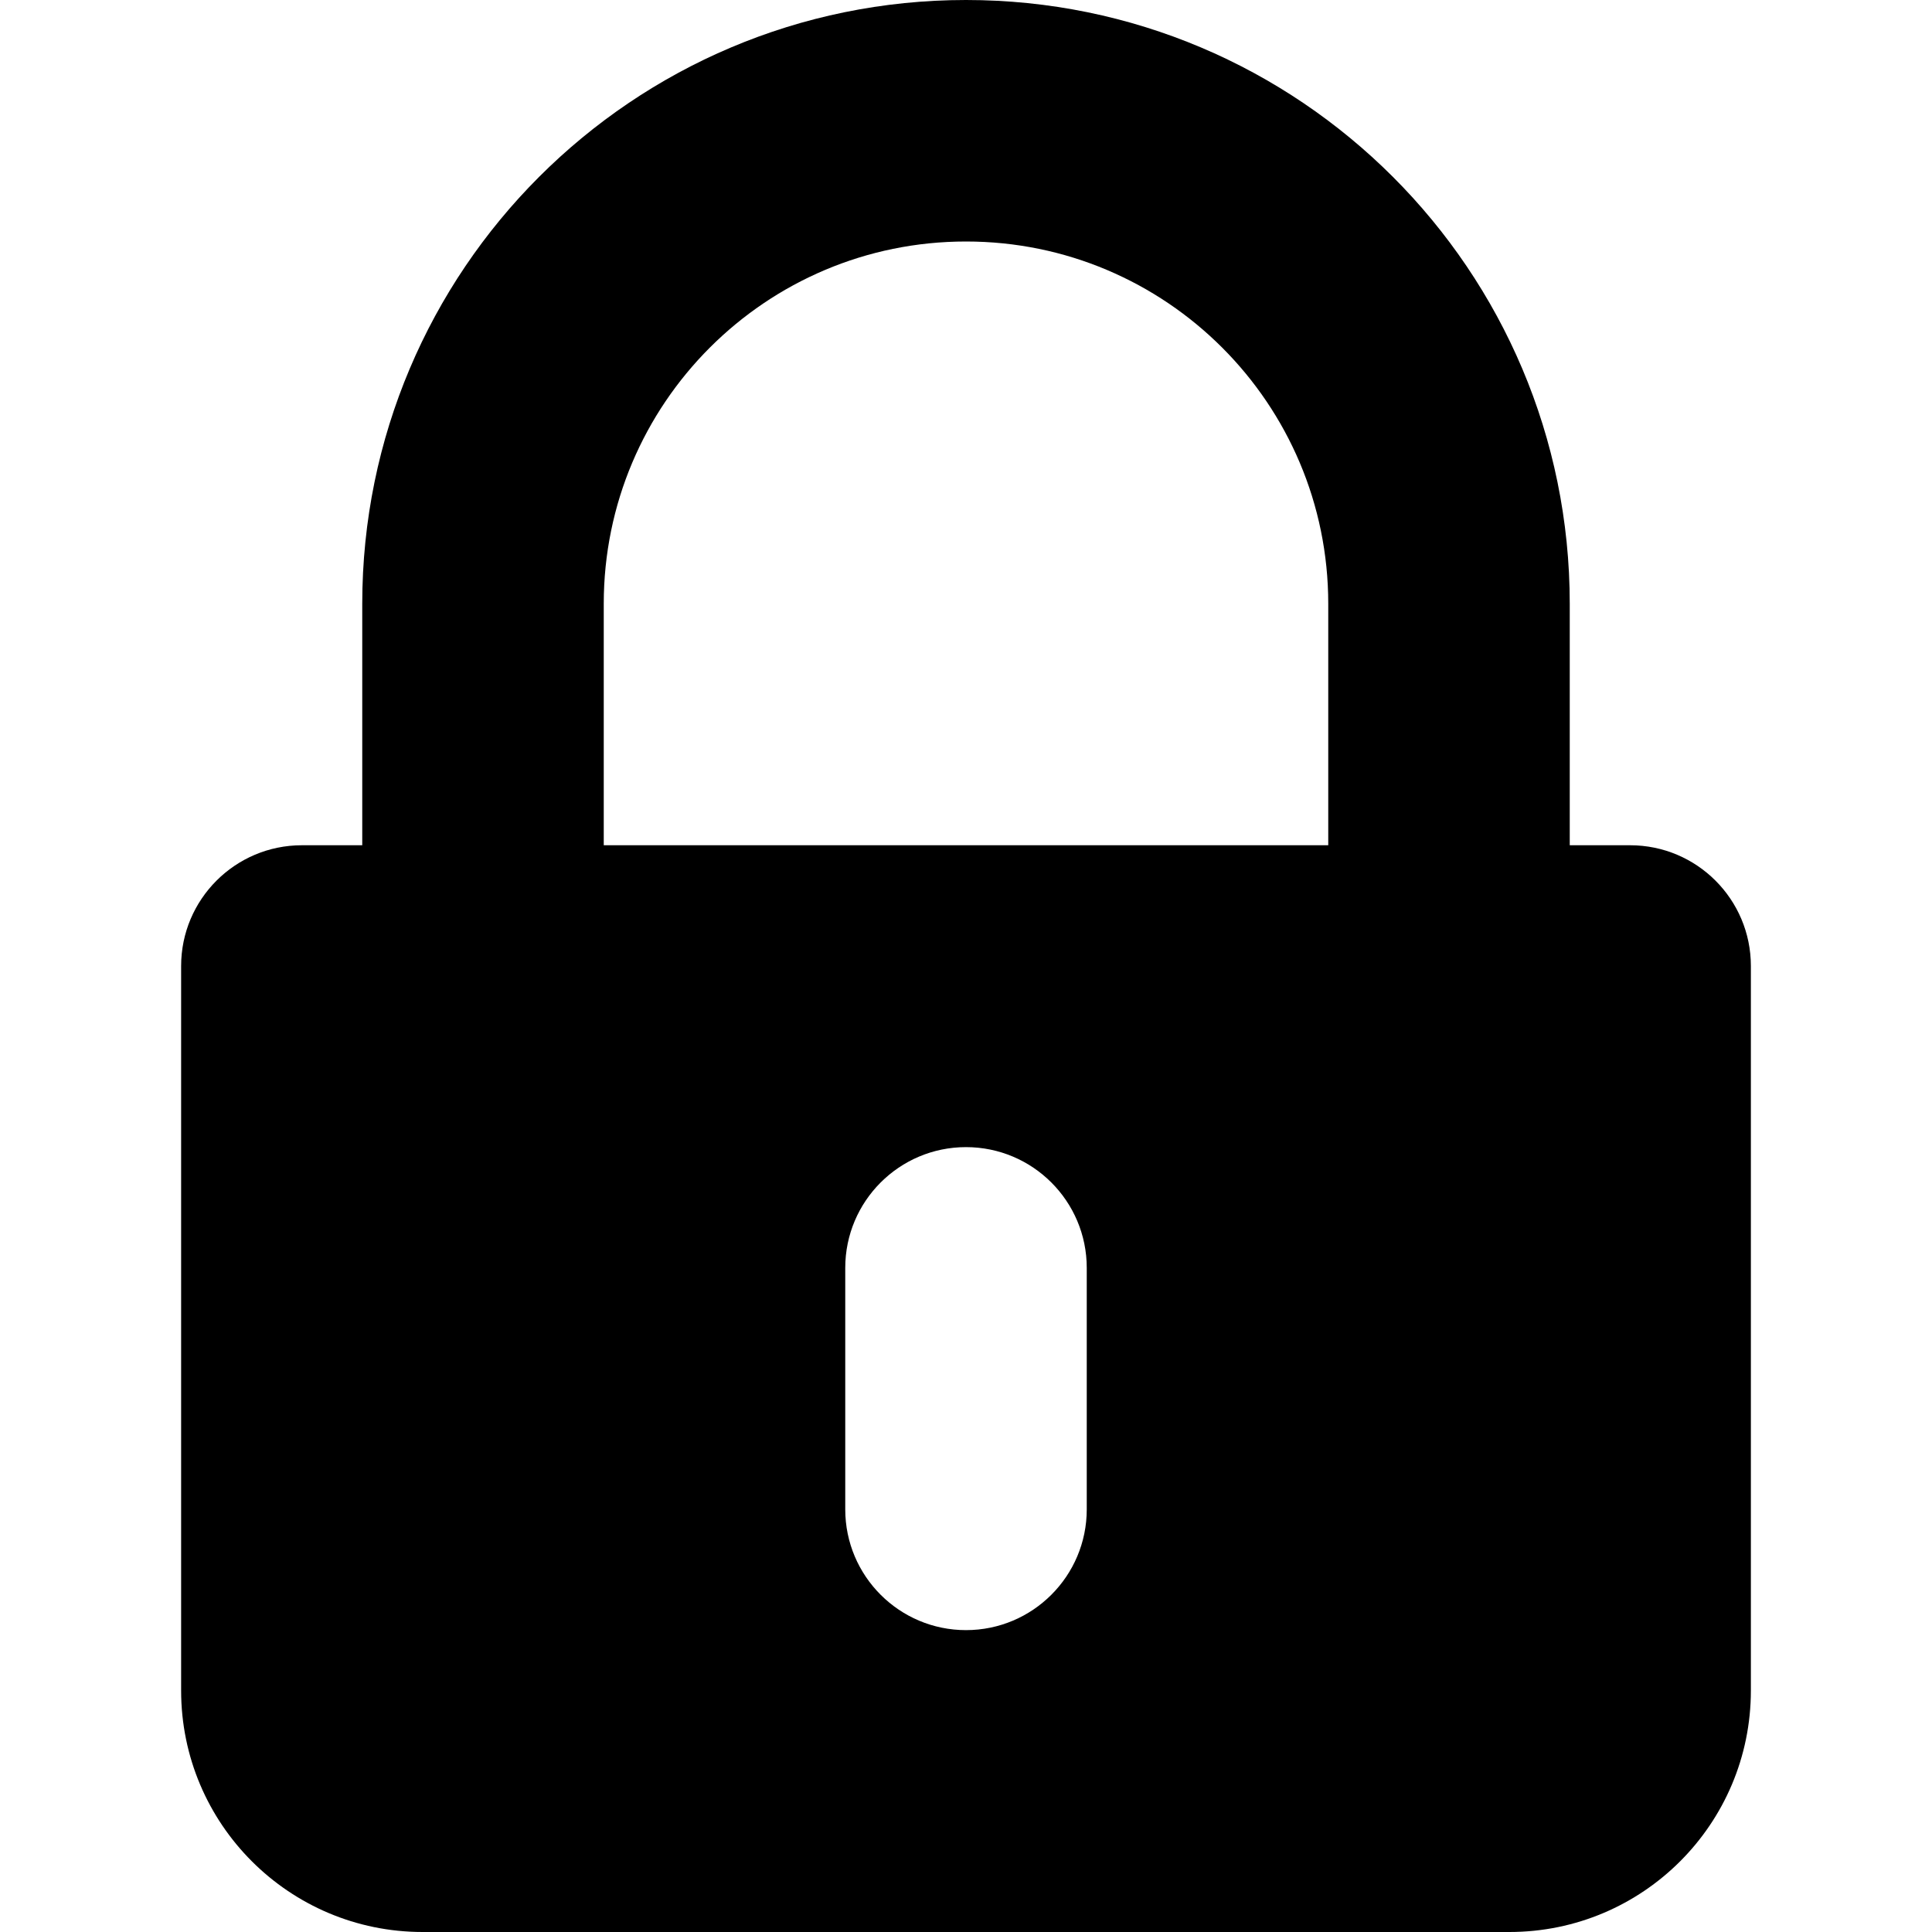
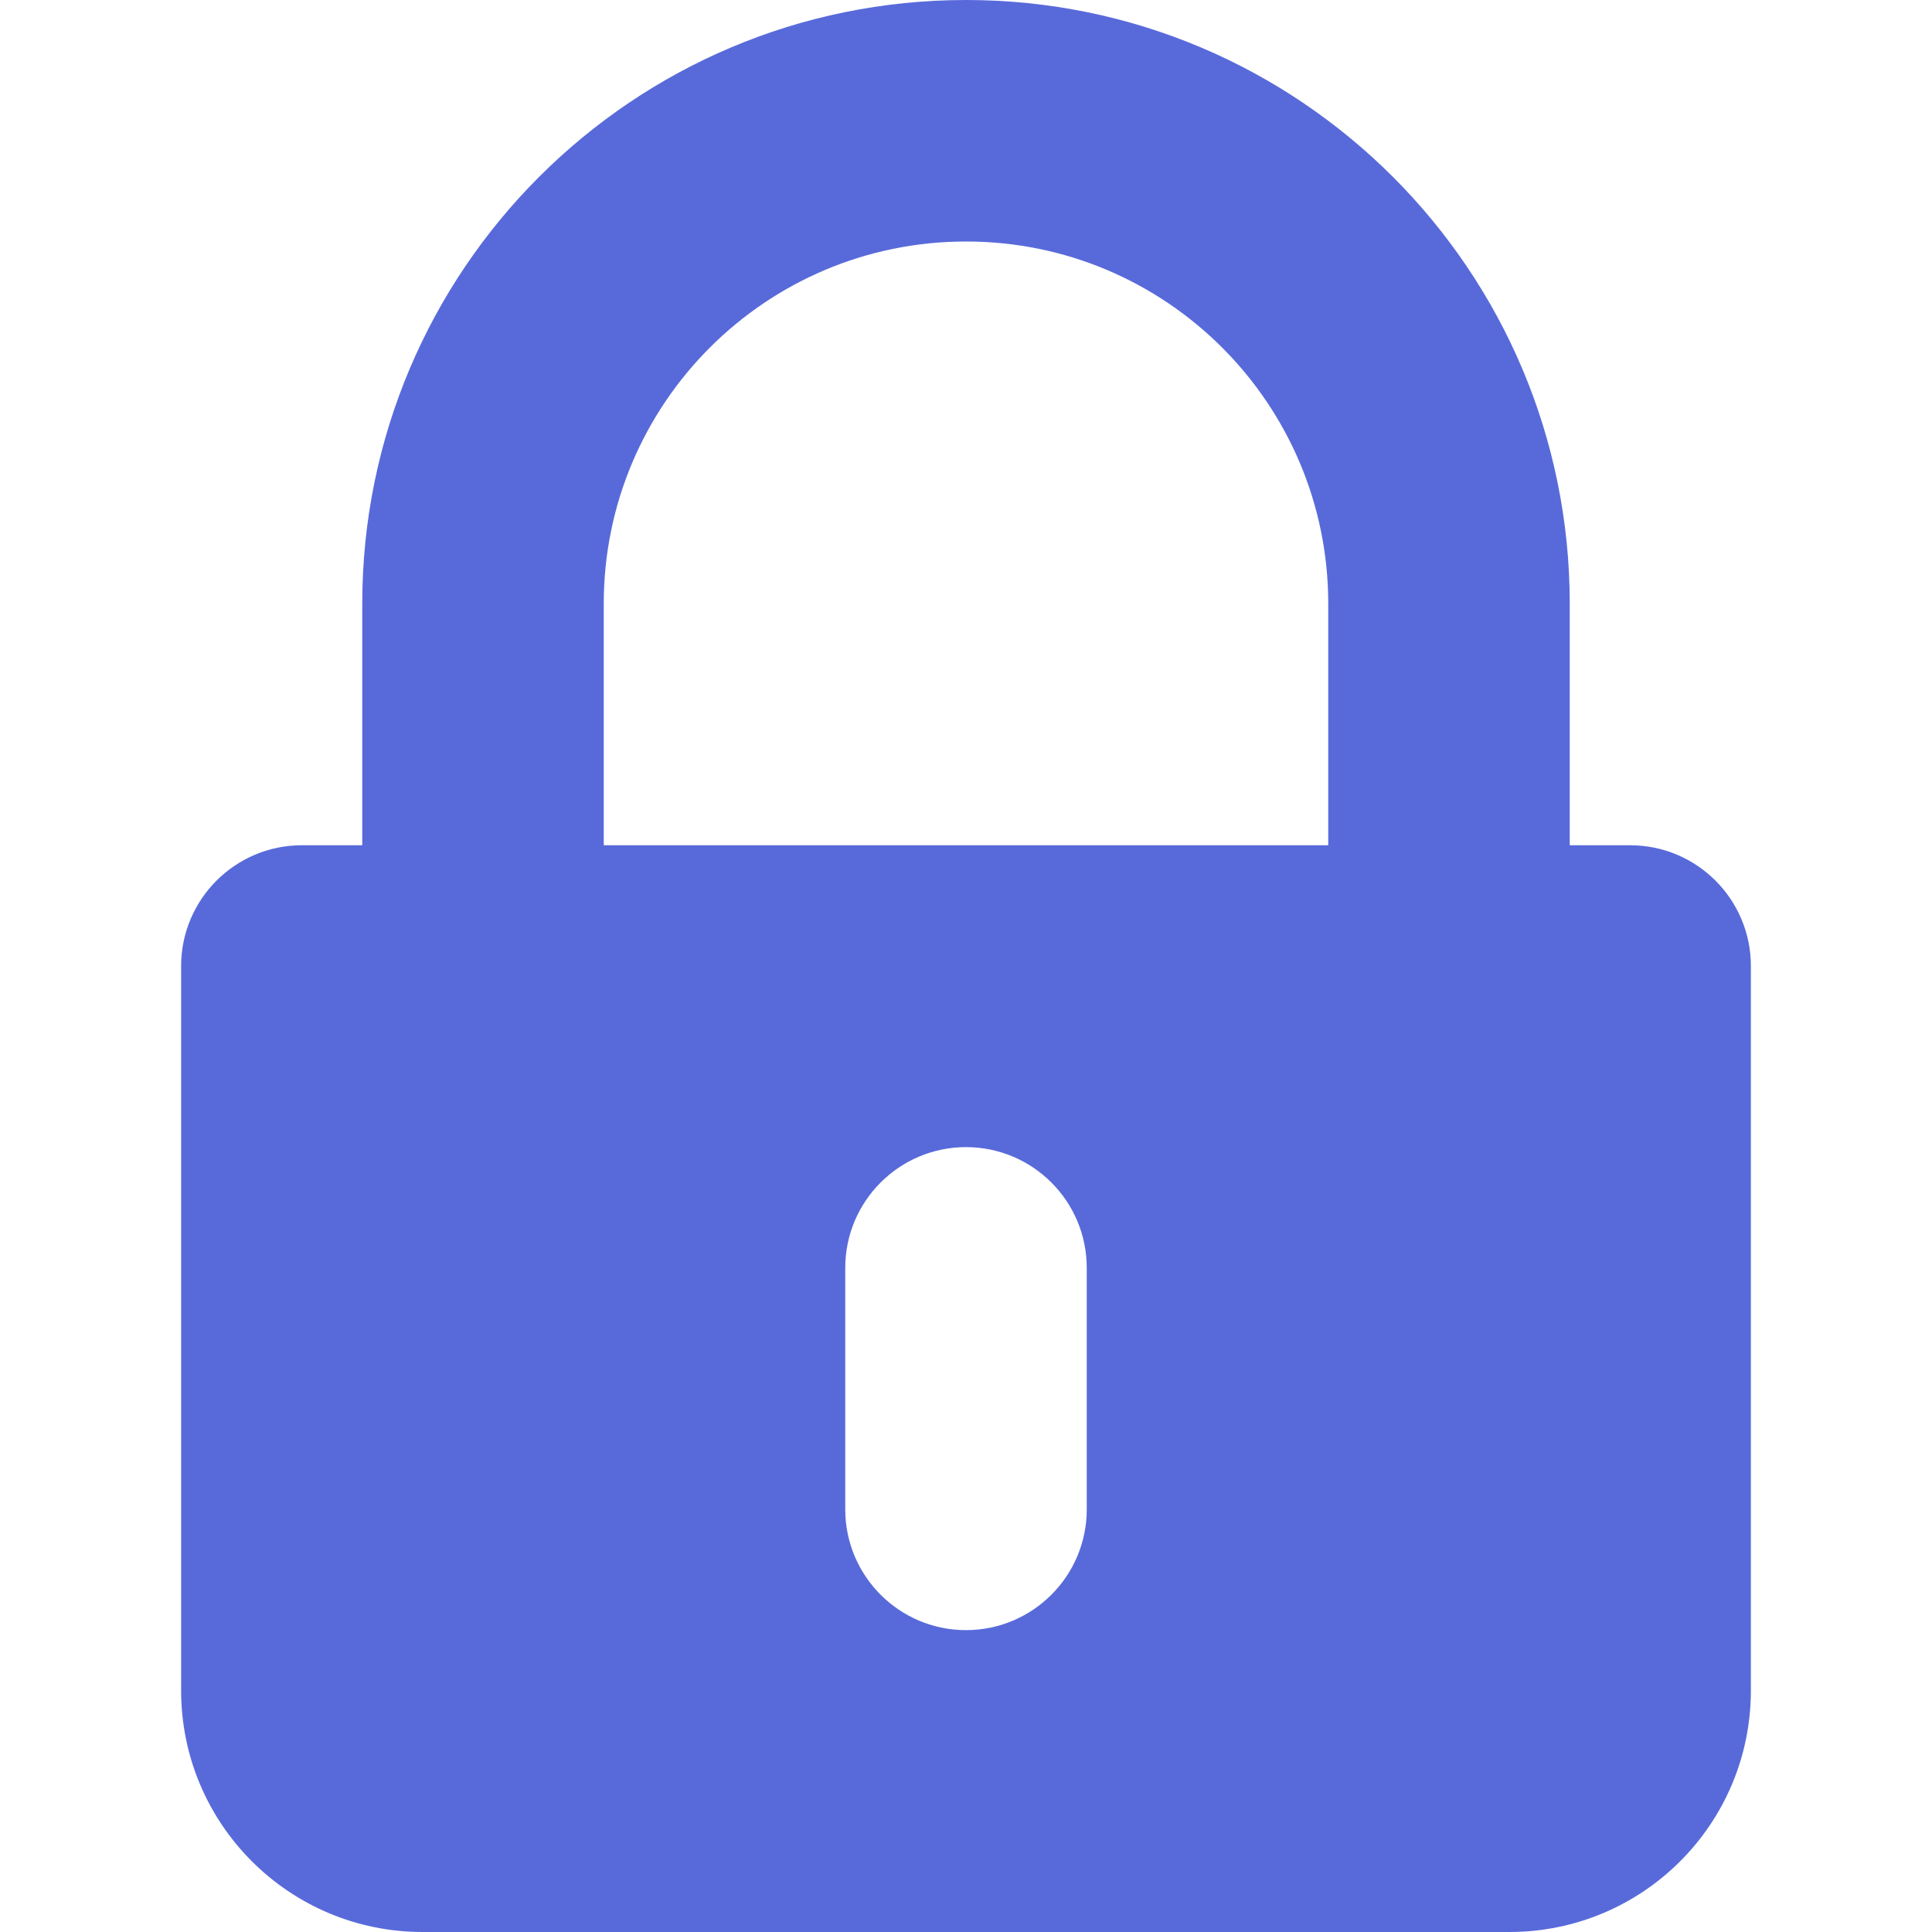
- <svg xmlns="http://www.w3.org/2000/svg" height="16" viewBox="0 0 16 16" width="16">
+ <svg xmlns="http://www.w3.org/2000/svg" height="16" viewBox="0 0 16 16" width="16" fill="rgb(88, 106, 218)">
  <path d="m3 7v-2c0-2.761 2.239-5 5-5 2.761 0 5 2.239 5 5v2h.5c.552 0 1 .448 1 1v6c0 1.105-.895 2-2 2h-9c-1.105 0-2-.895-2-2v-6c0-.552.448-1 1-1zm5 2.5c-.552 0-1 .448-1 1v2c0 .552.448 1 1 1s1-.448 1-1v-2c0-.552-.448-1-1-1zm3-2.5v-2c0-1.657-1.343-3-3-3s-3 1.343-3 3v2z" fill-rule="evenodd" />
</svg>
